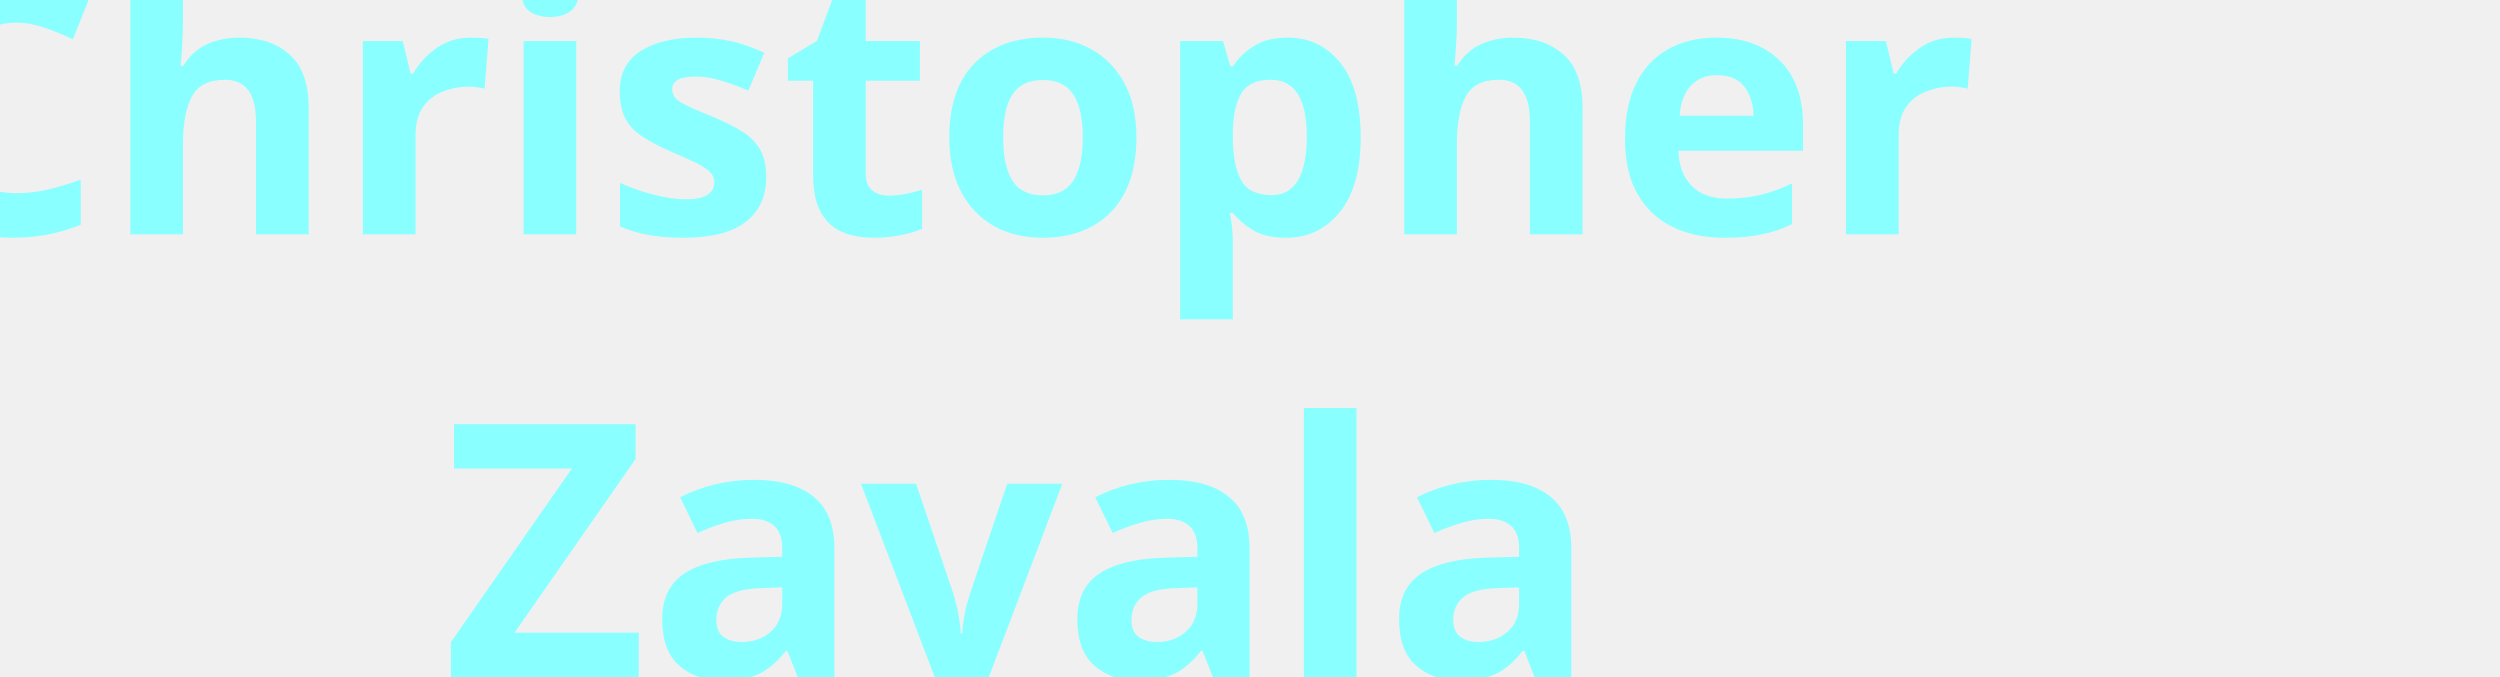
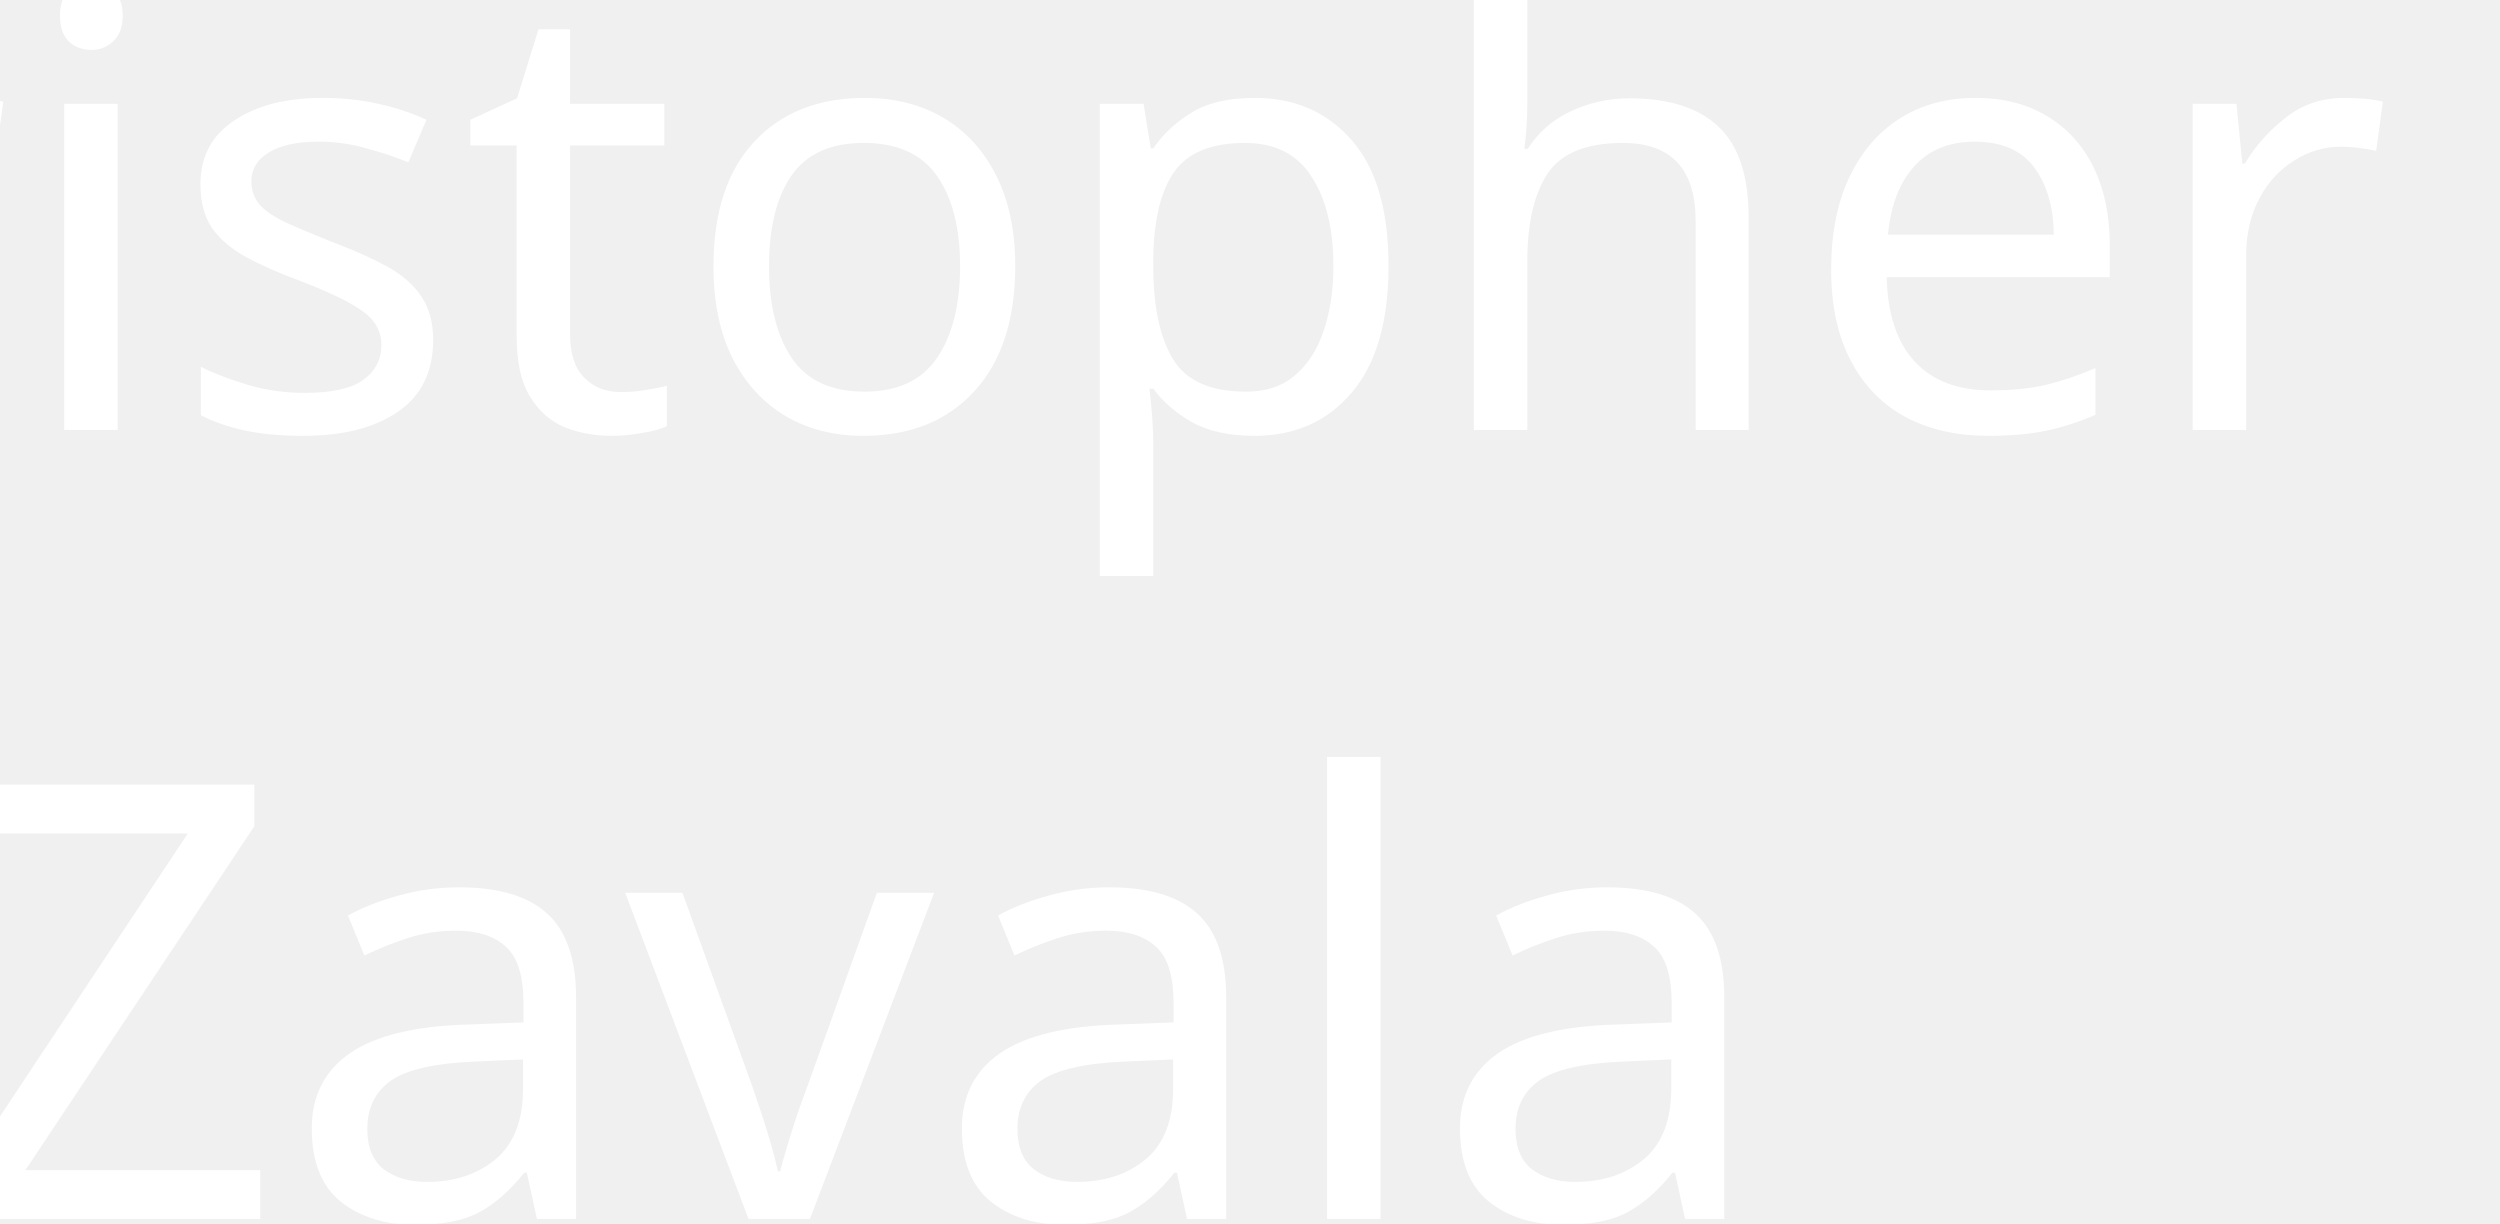
- <svg xmlns="http://www.w3.org/2000/svg" width="159.467mm" height="43.183mm" viewBox="0 0 159.467 43.183" version="1.1" id="svg1">
+ <svg xmlns="http://www.w3.org/2000/svg" width="92.817mm" height="45.413mm" viewBox="0 0 92.817 45.413" version="1.1" id="svg1">
  <defs id="defs1" />
-   <g id="layer1" transform="translate(-29.73733,-87.38927)">
+   <g id="layer1" transform="translate(-63.07355,-86.37327)">
    <text xml:space="preserve" style="font-size:22.578px;font-family:'Hack Nerd Font';-inkscape-font-specification:'Hack Nerd Font';fill:#00ffff;stroke-width:0;stroke-linejoin:round" x="109.482" y="102.336" id="text1">
-       <tspan id="tspan1" x="109.482" y="102.336" style="font-style:normal;font-variant:normal;font-weight:bold;font-stretch:normal;font-family:Aquire;-inkscape-font-specification:Aquire;text-align:center;text-anchor:middle;fill:#8affff;fill-opacity:1;stroke-width:0">Christopher</tspan>
-       <tspan x="109.482" y="130.573" style="font-style:normal;font-variant:normal;font-weight:bold;font-stretch:normal;font-family:Aquire;-inkscape-font-specification:Aquire;text-align:center;text-anchor:middle;fill:#8affff;fill-opacity:1;stroke-width:0" id="tspan2">Zavala</tspan>
+       <tspan id="tspan1" x="109.482" y="102.336" style="font-style:normal;font-variant:normal;font-weight:normal;font-stretch:normal;font-family:Git-Sans;-inkscape-font-specification:Git-Sans;text-align:center;text-anchor:middle;fill:#ffffff;fill-opacity:1;stroke-width:0">Christopher</tspan>
+       <tspan x="109.482" y="131.628" style="font-style:normal;font-variant:normal;font-weight:normal;font-stretch:normal;font-family:Git-Sans;-inkscape-font-specification:Git-Sans;text-align:center;text-anchor:middle;fill:#ffffff;fill-opacity:1;stroke-width:0" id="tspan2">Zavala</tspan>
    </text>
  </g>
</svg>
